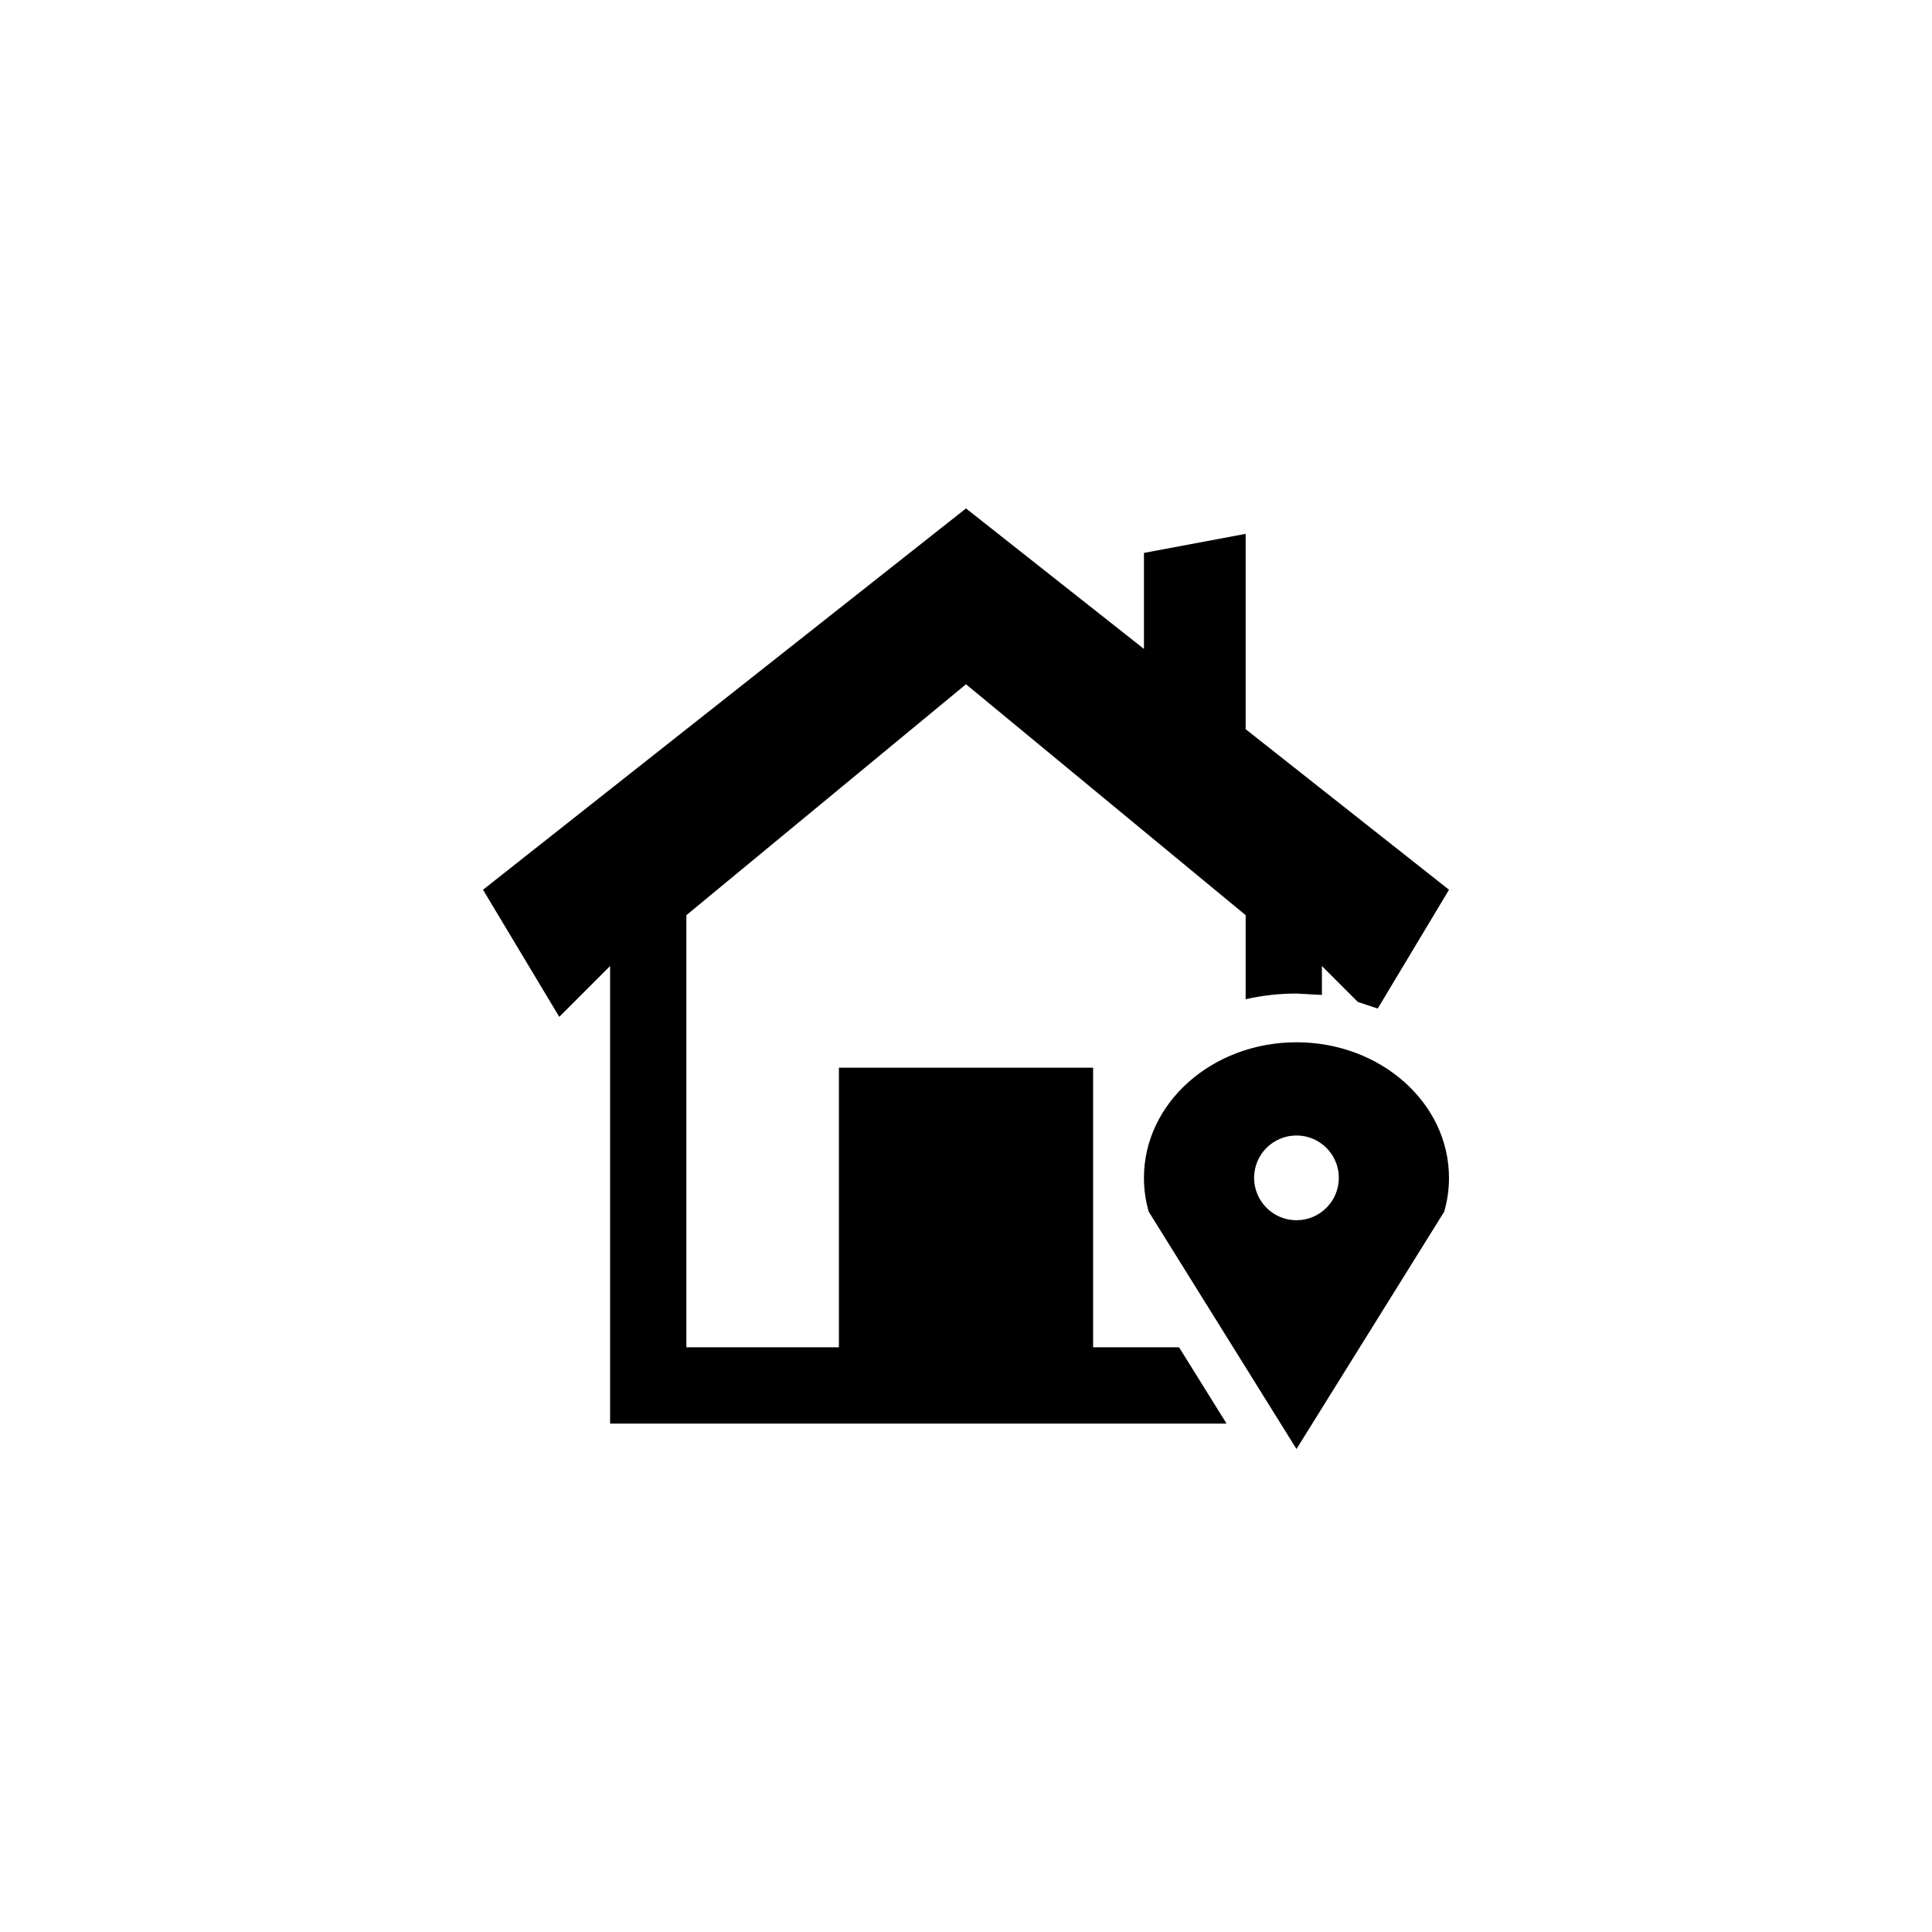
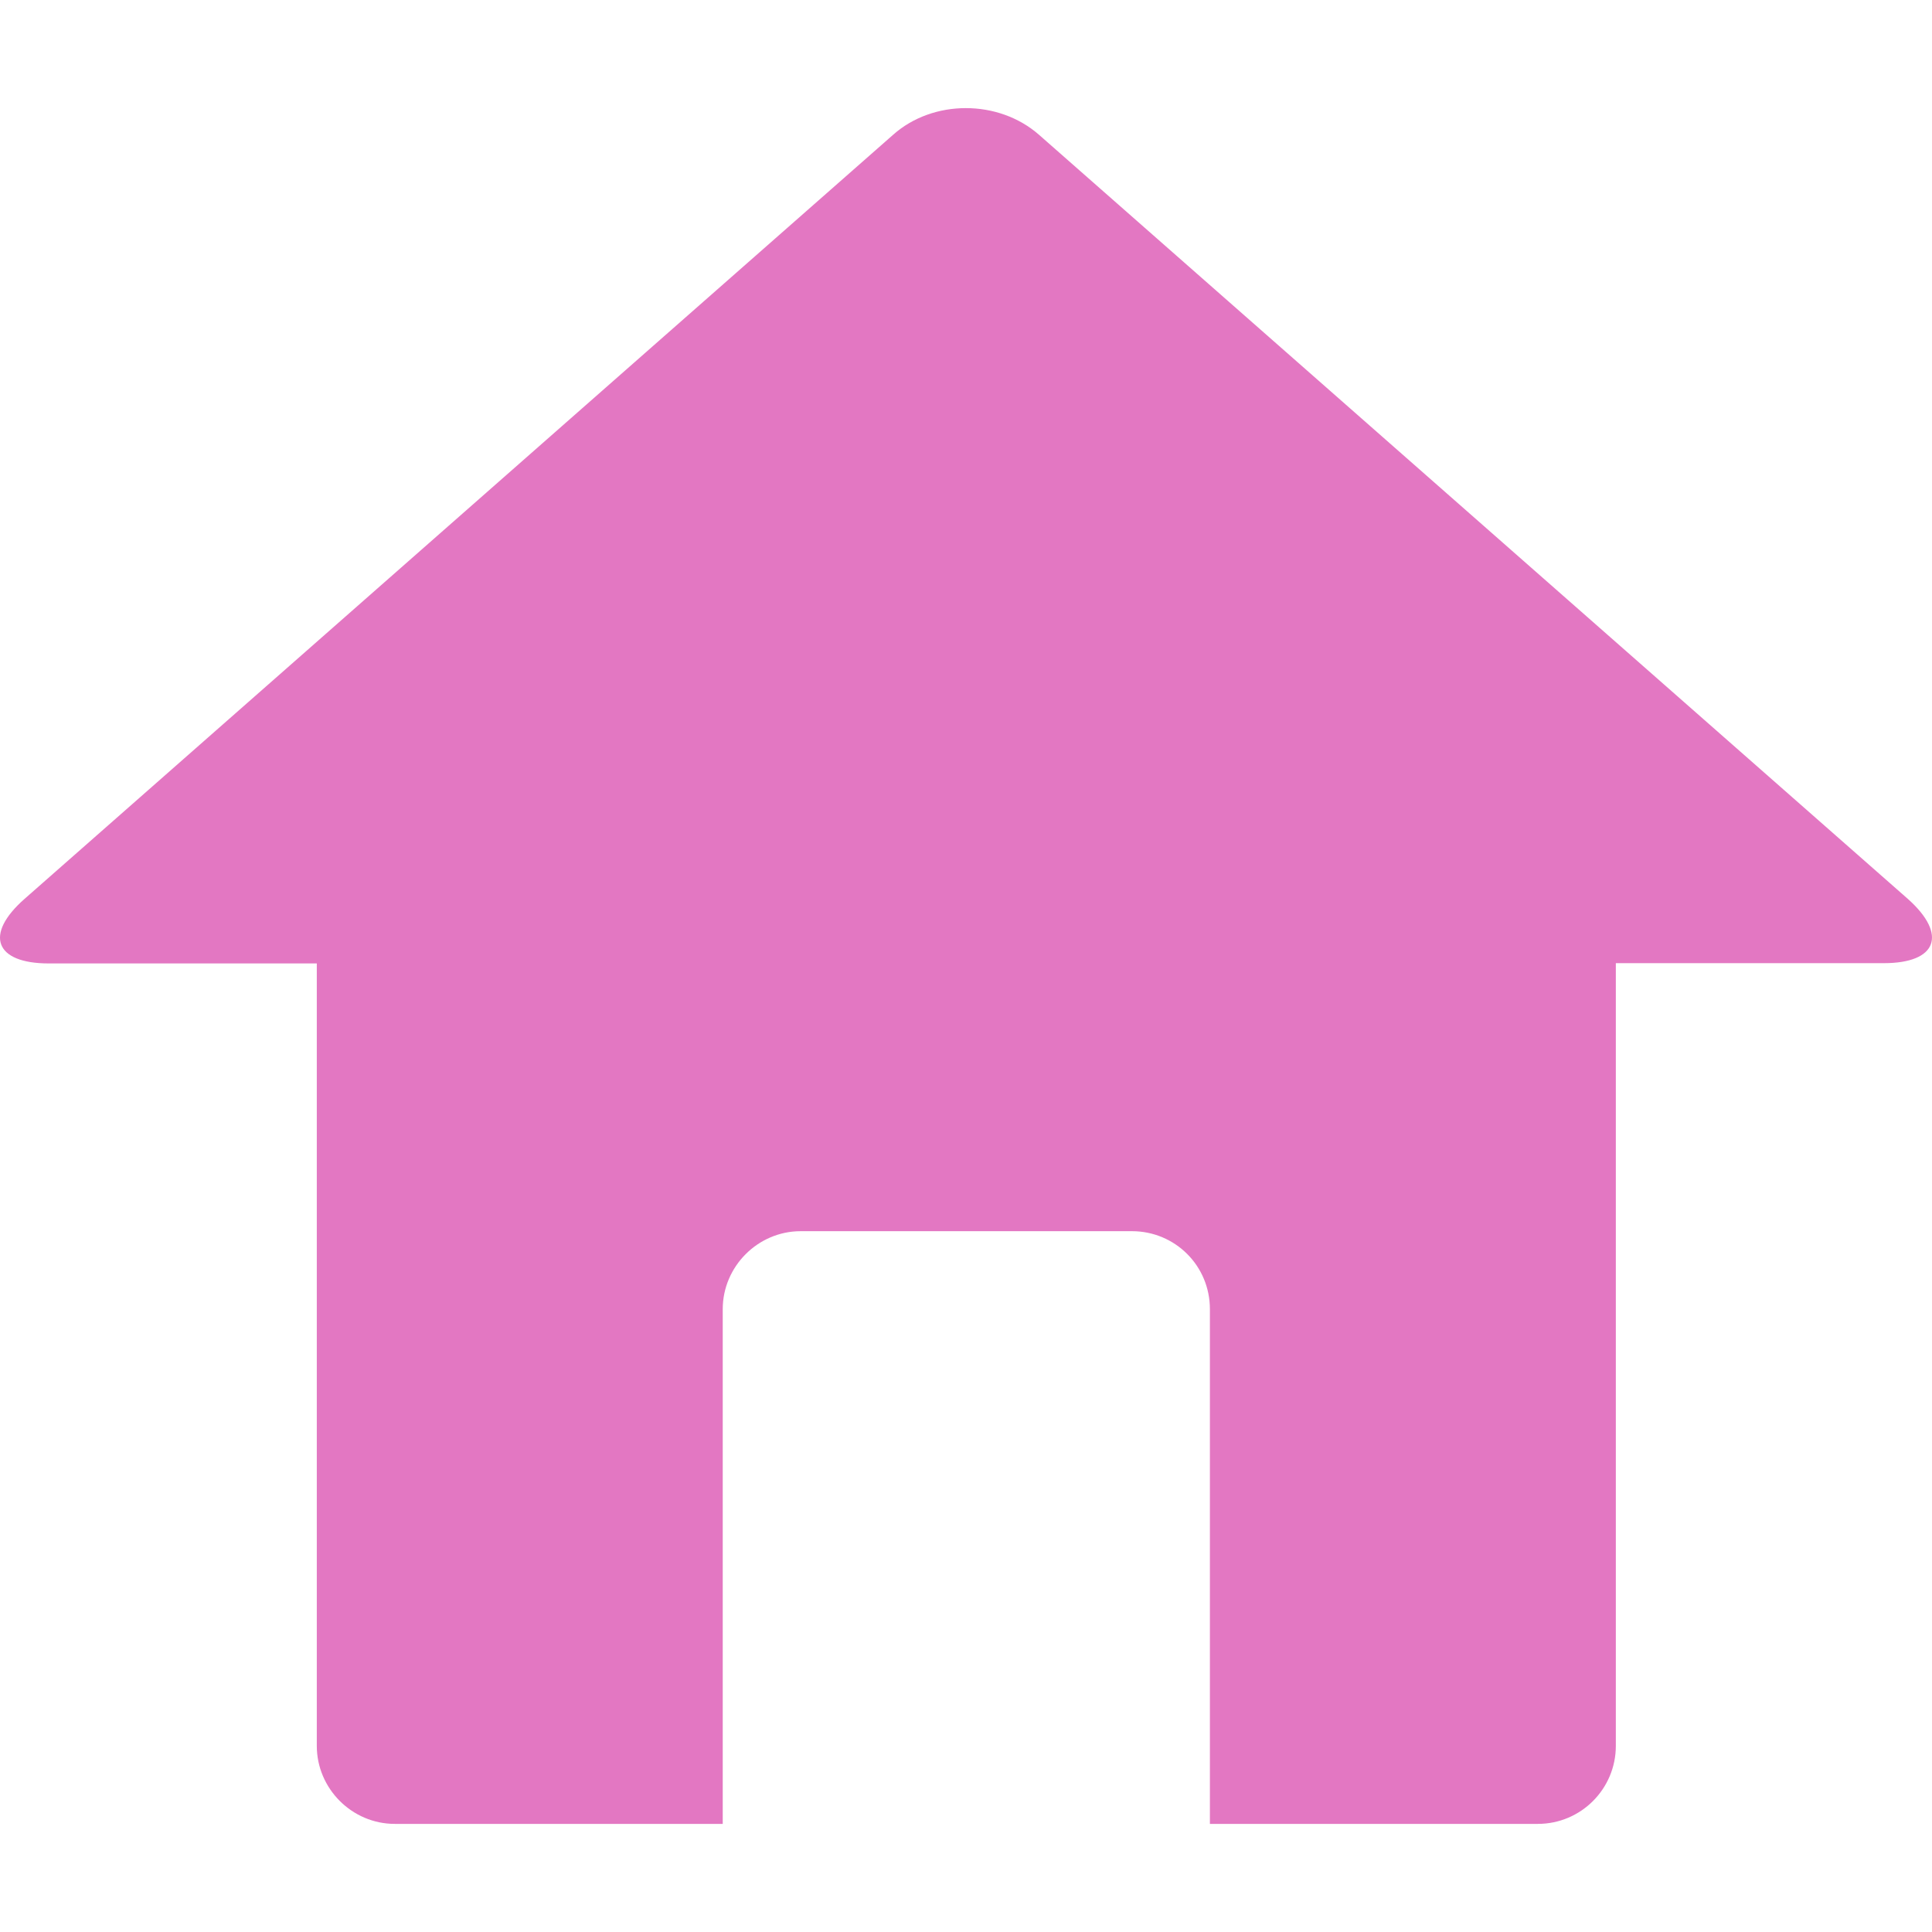
- <svg xmlns="http://www.w3.org/2000/svg" version="1.1" baseProfile="full" width="76.011" height="76.011" viewBox="0 0 76.01 76.01" enable-background="new 0 0 76.01 76.01" xml:space="preserve">
-   <path fill="#000000" fill-opacity="1" stroke-width="0.2" stroke-linejoin="round" d="M 51.007,41.006C 54.321,41.006 57.007,43.394 57.007,46.34C 57.007,46.8 56.942,47.247 56.818,47.673L 51.007,57.008L 45.195,47.673C 45.071,47.247 45.006,46.8 45.006,46.34C 45.006,43.394 47.692,41.006 51.007,41.006 Z M 51.007,44.673C 50.086,44.673 49.34,45.419 49.34,46.34C 49.34,47.26 50.086,48.007 51.007,48.007C 51.927,48.007 52.673,47.26 52.673,46.34C 52.673,45.419 51.927,44.673 51.007,44.673 Z M 24.003,56.008L 24.003,38.005L 22.003,40.006L 19.003,35.005L 38.005,20.003L 45.006,25.53L 45.006,21.753L 49.007,21.003L 49.007,28.688L 57.008,35.005L 54.203,39.679L 53.42,39.418L 52.007,38.005L 52.007,39.144L 51.007,39.089C 50.316,39.089 49.646,39.166 49.007,39.313L 49.007,36.005L 38.005,26.921L 27.004,36.005L 27.004,53.007L 33.005,53.007L 33.005,42.006L 43.006,42.006L 43.006,46.283L 43.006,53.007L 46.388,53.007L 48.256,56.008L 24.003,56.008 Z " />
+ <svg xmlns="http://www.w3.org/2000/svg" version="1.1" id="Capa_1" x="0px" y="0px" width="547.596px" height="547.596px" viewBox="0 0 547.596 547.596" style="enable-background:new 0 0 547.596 547.596;" xml:space="preserve">
+   <g>
+     <path style="fill:#e377c2;" d="M540.76,254.788L294.506,38.216c-11.475-10.098-30.064-10.098-41.386,0L6.943,254.788   c-11.475,10.098-8.415,18.284,6.885,18.284h75.964v221.773c0,12.087,9.945,22.108,22.108,22.108h92.947V371.067   c0-12.087,9.945-22.108,22.109-22.108h93.865c12.239,0,22.108,9.792,22.108,22.108v145.886h92.947   c12.24,0,22.108-9.945,22.108-22.108v-221.85h75.965C549.021,272.995,552.081,264.886,540.76,254.788z" />
+   </g>
+   <g>
+ </g>
+   <g>
+ </g>
+   <g>
+ </g>
+   <g>
+ </g>
+   <g>
+ </g>
+   <g>
+ </g>
+   <g>
+ </g>
+   <g>
+ </g>
+   <g>
+ </g>
+   <g>
+ </g>
+   <g>
+ </g>
+   <g>
+ </g>
+   <g>
+ </g>
+   <g>
+ </g>
+   <g>
+ </g>
</svg>
